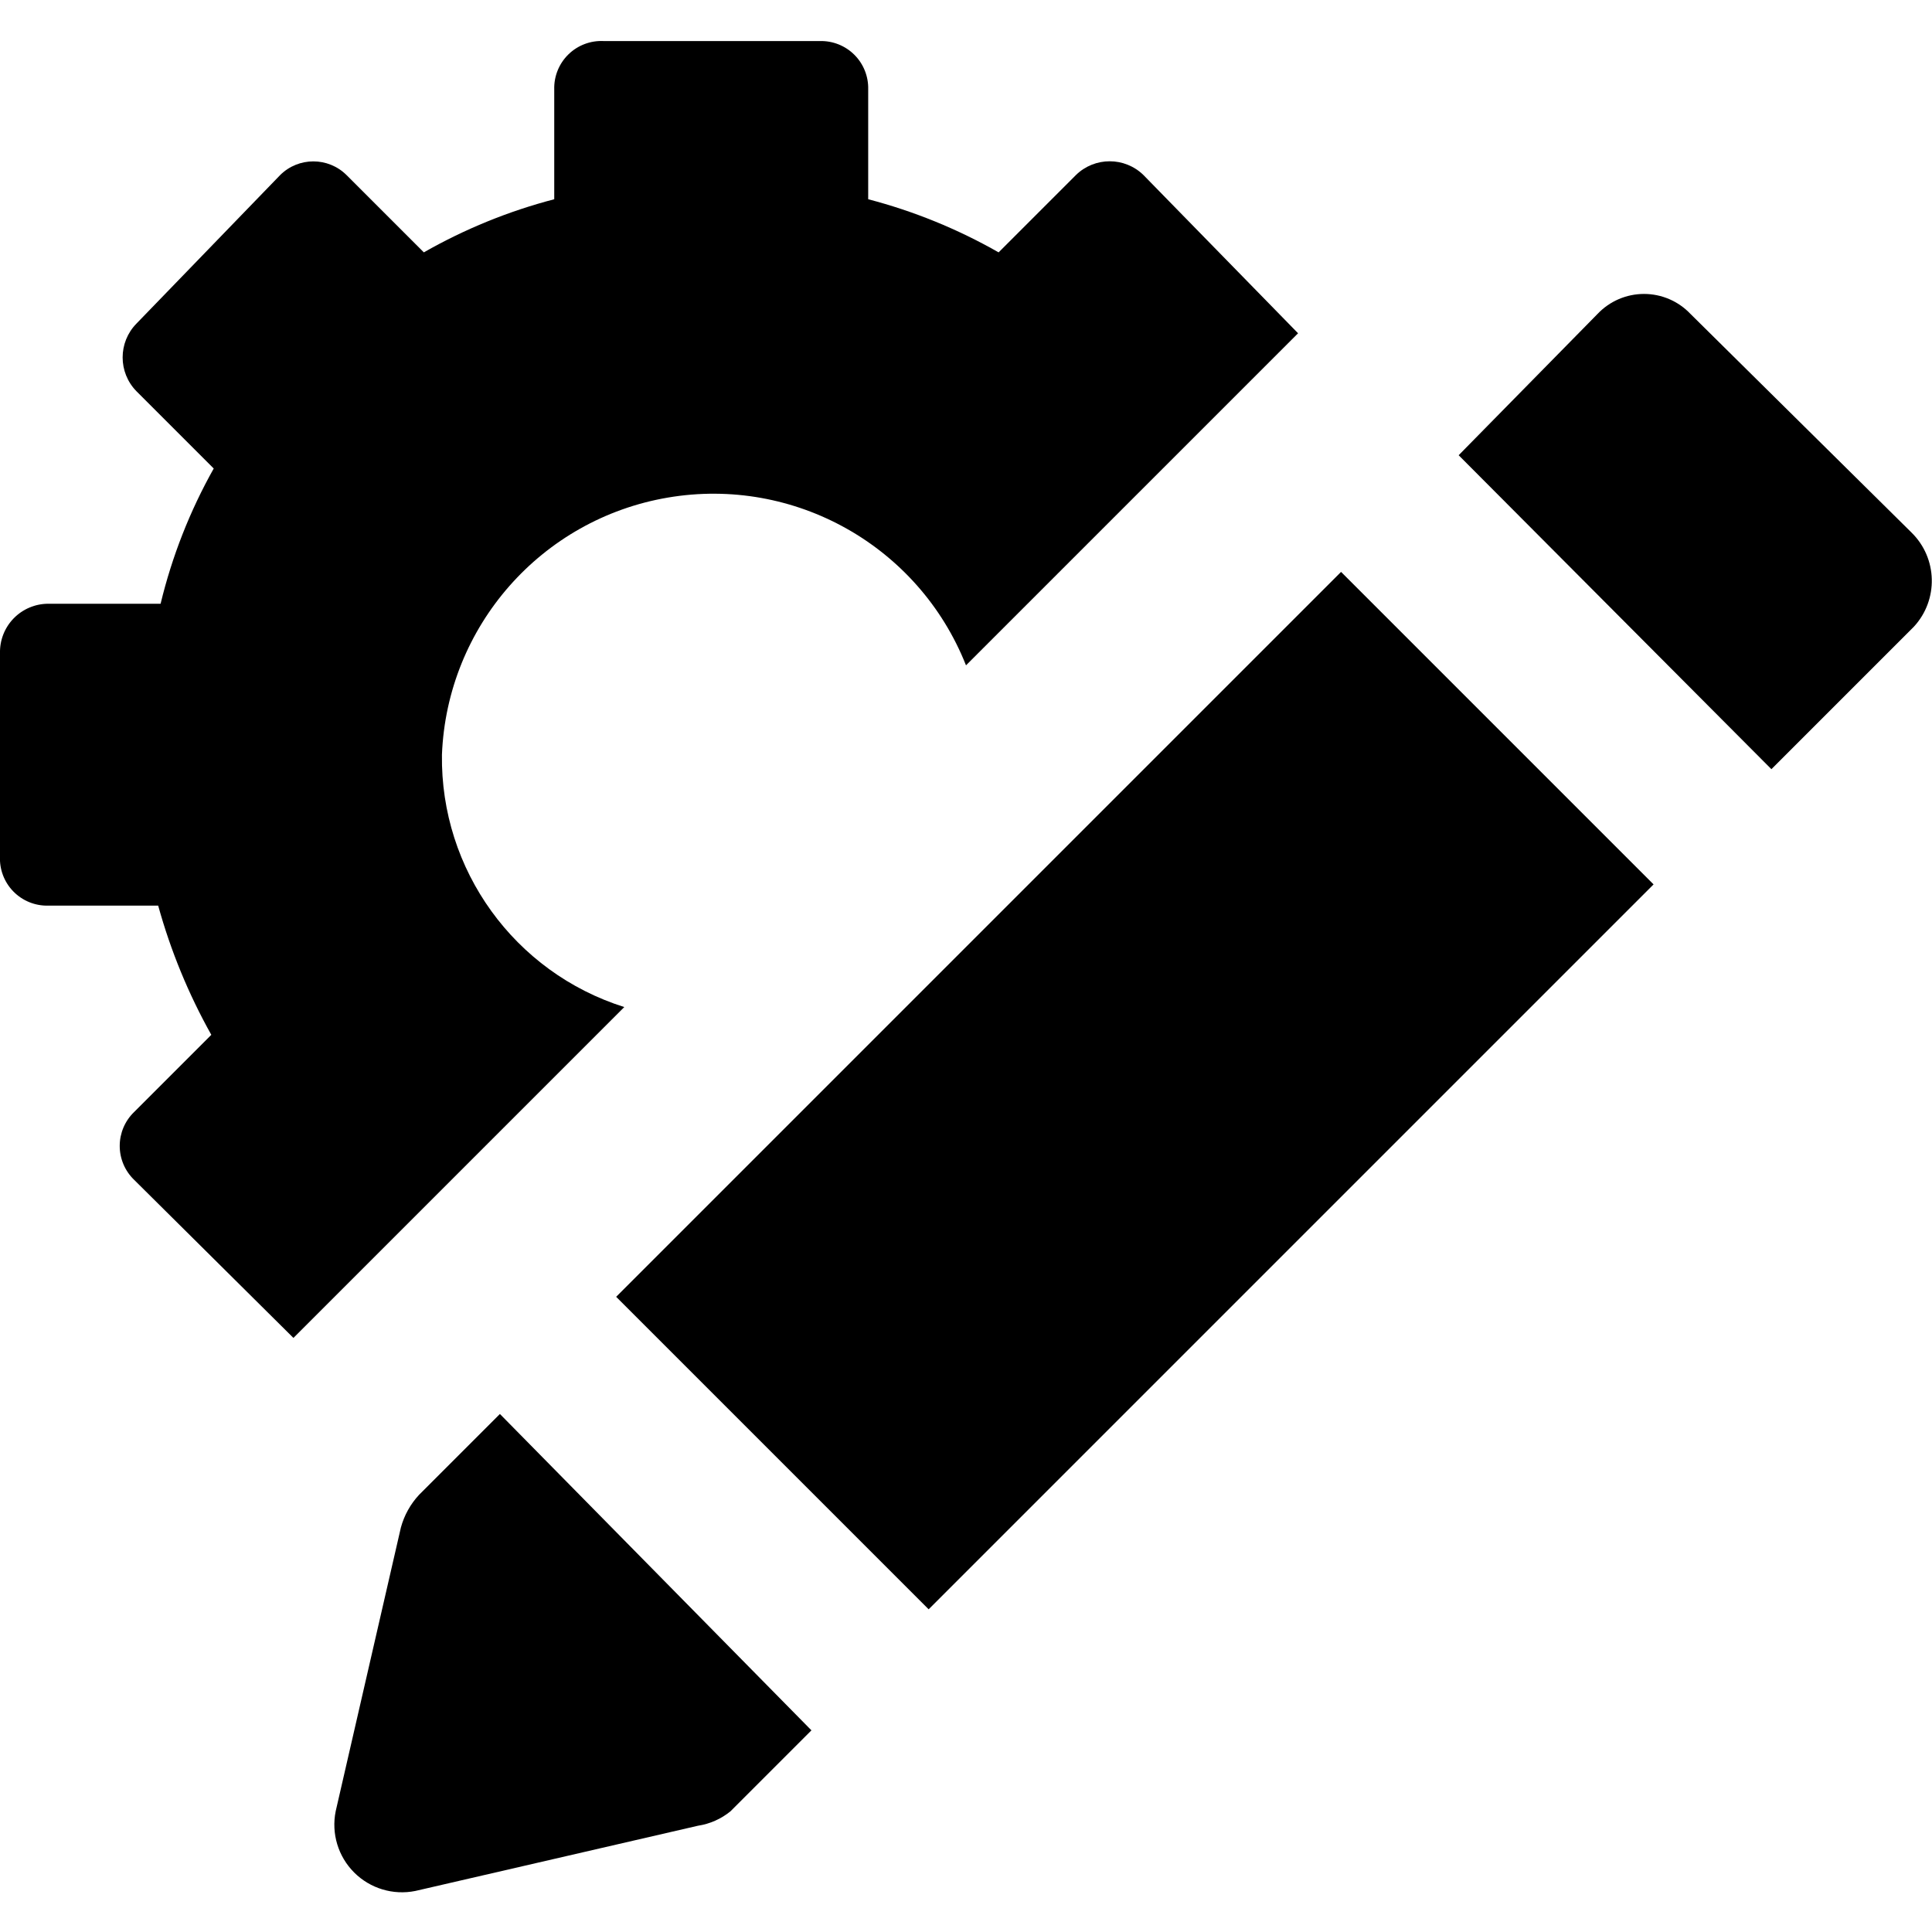
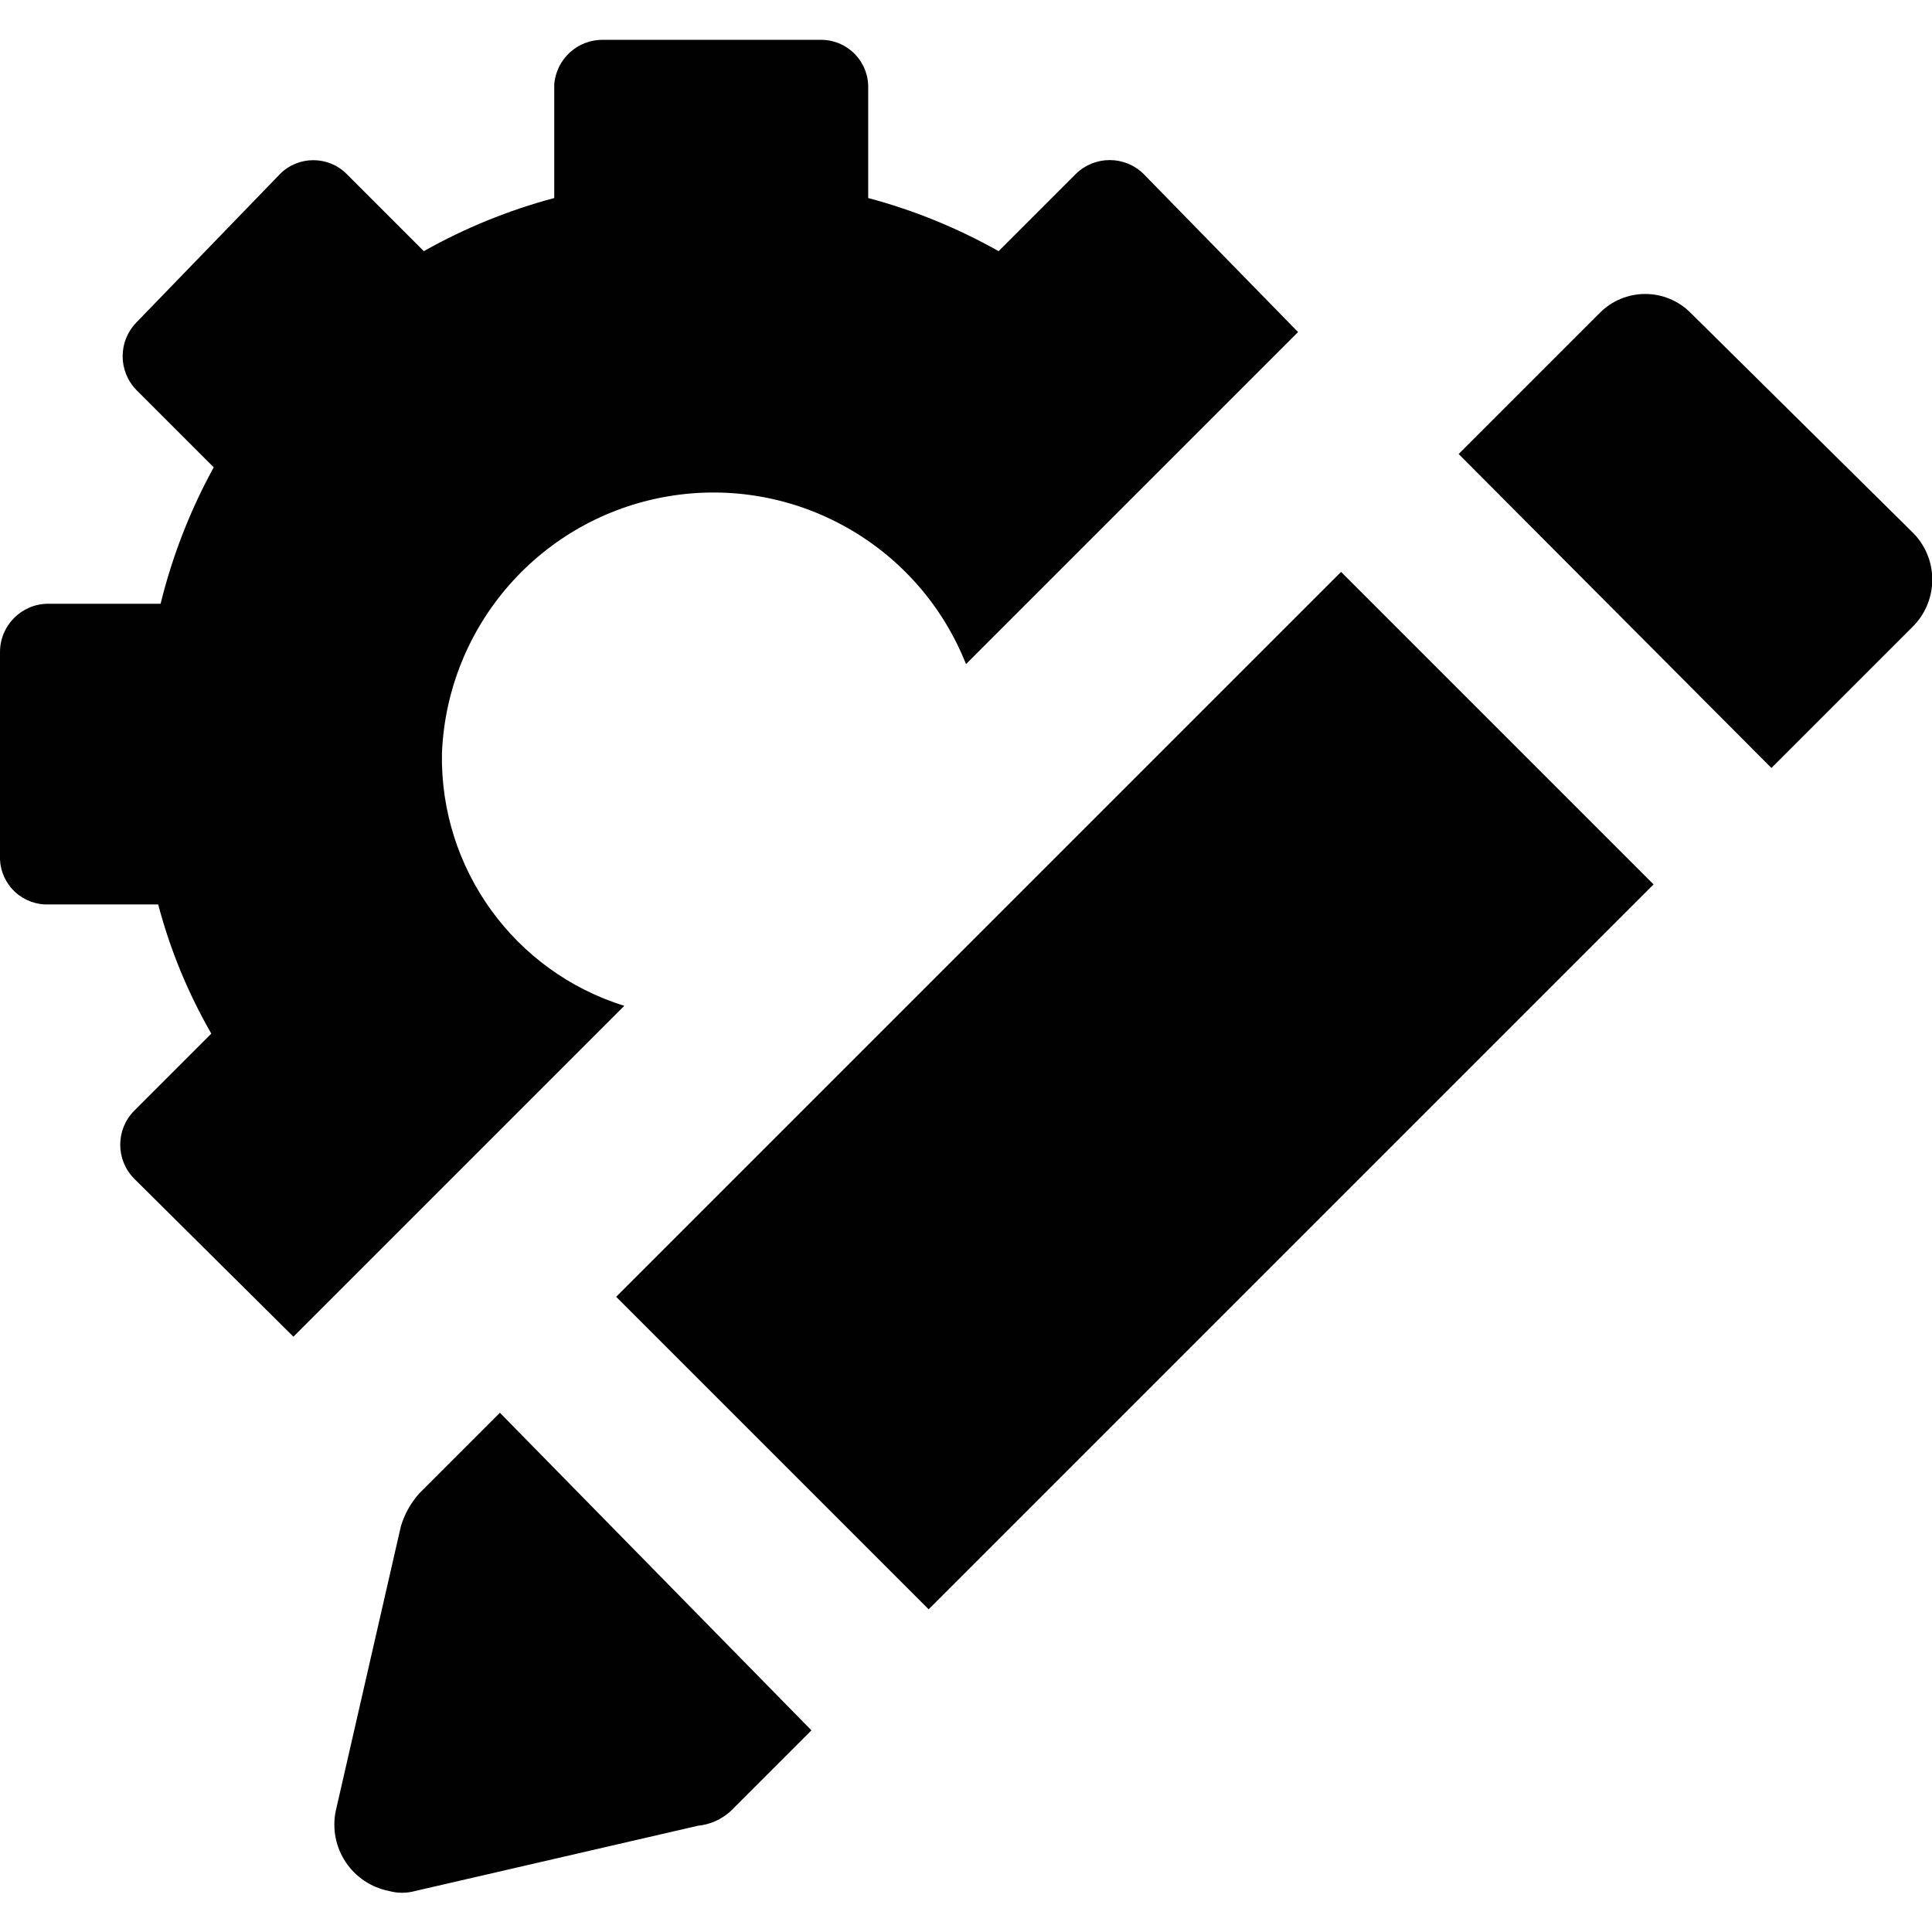
- <svg xmlns="http://www.w3.org/2000/svg" viewBox="0 0 16 16" width="16" height="16">
-   <g class="nc-icon-wrapper">
-     <path d="M3.66,6.25A2.25,2.25,0,0,1,8,5.51l2.75-2.75L9.47,1.45a.4.4,0,0,0-.56,0l-.64.64a4.45,4.45,0,0,0-1.08-.44V.74a.39.39,0,0,0-.4-.4H5a.39.39,0,0,0-.41.4v.91a4.45,4.45,0,0,0-1.08.44l-.64-.64a.39.39,0,0,0-.55,0L1.13,2.68a.4.4,0,0,0,0,.56l.64.64A4.38,4.38,0,0,0,1.33,5H.4a.4.4,0,0,0-.4.41V7.09a.39.39,0,0,0,.4.41h.91a4.81,4.81,0,0,0,.44,1.07l-.64.64a.39.39,0,0,0,0,.56l1.32,1.31L5.17,8.34A2.16,2.16,0,0,1,3.66,6.25Z" />
-     <rect x="5.15" y="7.2" width="8.49" height="3.66" transform="translate(-3.63 9.29) rotate(-45)" />
-     <path d="M15.83,4.41,14,2.6a.53.53,0,0,0-.77,0L12.08,3.77l2.59,2.6,1.18-1.18A.56.56,0,0,0,15.83,4.41Z" />
-     <path d="M3.47,12.38a.65.65,0,0,0-.15.27L2.78,15a.56.56,0,0,0,.66.66l2.34-.54A.56.56,0,0,0,6.05,15l.67-.67L4.14,11.71Z" />
-   </g>
+ <svg xmlns="http://www.w3.org/2000/svg" id="Layer_1" data-name="Layer 1" viewBox="0 0 16 16">
+   <defs>
+     <style>.cls-1{fill:#010101;}</style>
+   </defs>
+   <path class="cls-1" d="M3.66,6.24A2.25,2.25,0,0,1,8,5.5l2.75-2.75L9.47,1.44a.4.4,0,0,0-.56,0l-.64.64a4.62,4.62,0,0,0-1.08-.44V.73a.39.39,0,0,0-.38-.4H5A.4.4,0,0,0,4.59.7v.94a4.62,4.62,0,0,0-1.08.44l-.64-.64a.39.39,0,0,0-.55,0L1.13,2.67a.4.4,0,0,0,0,.56l.64.64A4.66,4.66,0,0,0,1.33,5H.4a.4.4,0,0,0-.4.4H0V7.08a.39.39,0,0,0,.37.41h.94a4.38,4.38,0,0,0,.44,1.07l-.64.64a.4.4,0,0,0,0,.56h0l1.32,1.31L5.17,8.33A2.15,2.15,0,0,1,3.66,6.24Z" />
+   <rect class="cls-1" x="5.15" y="7.2" width="8.49" height="3.66" transform="translate(-3.63 9.29) rotate(-45)" />
+   <path class="cls-1" d="M15.83,4.4,14,2.59a.53.53,0,0,0-.75,0l0,0L12.08,3.76l2.59,2.6,1.18-1.18A.55.55,0,0,0,15.83,4.4Z" />
+   <path class="cls-1" d="M3.47,12.37a.72.72,0,0,0-.15.27L2.78,15a.56.56,0,0,0,.44.66.41.41,0,0,0,.22,0l2.34-.54A.47.47,0,0,0,6.05,15l.67-.67L4.14,11.7Z" />
</svg>
